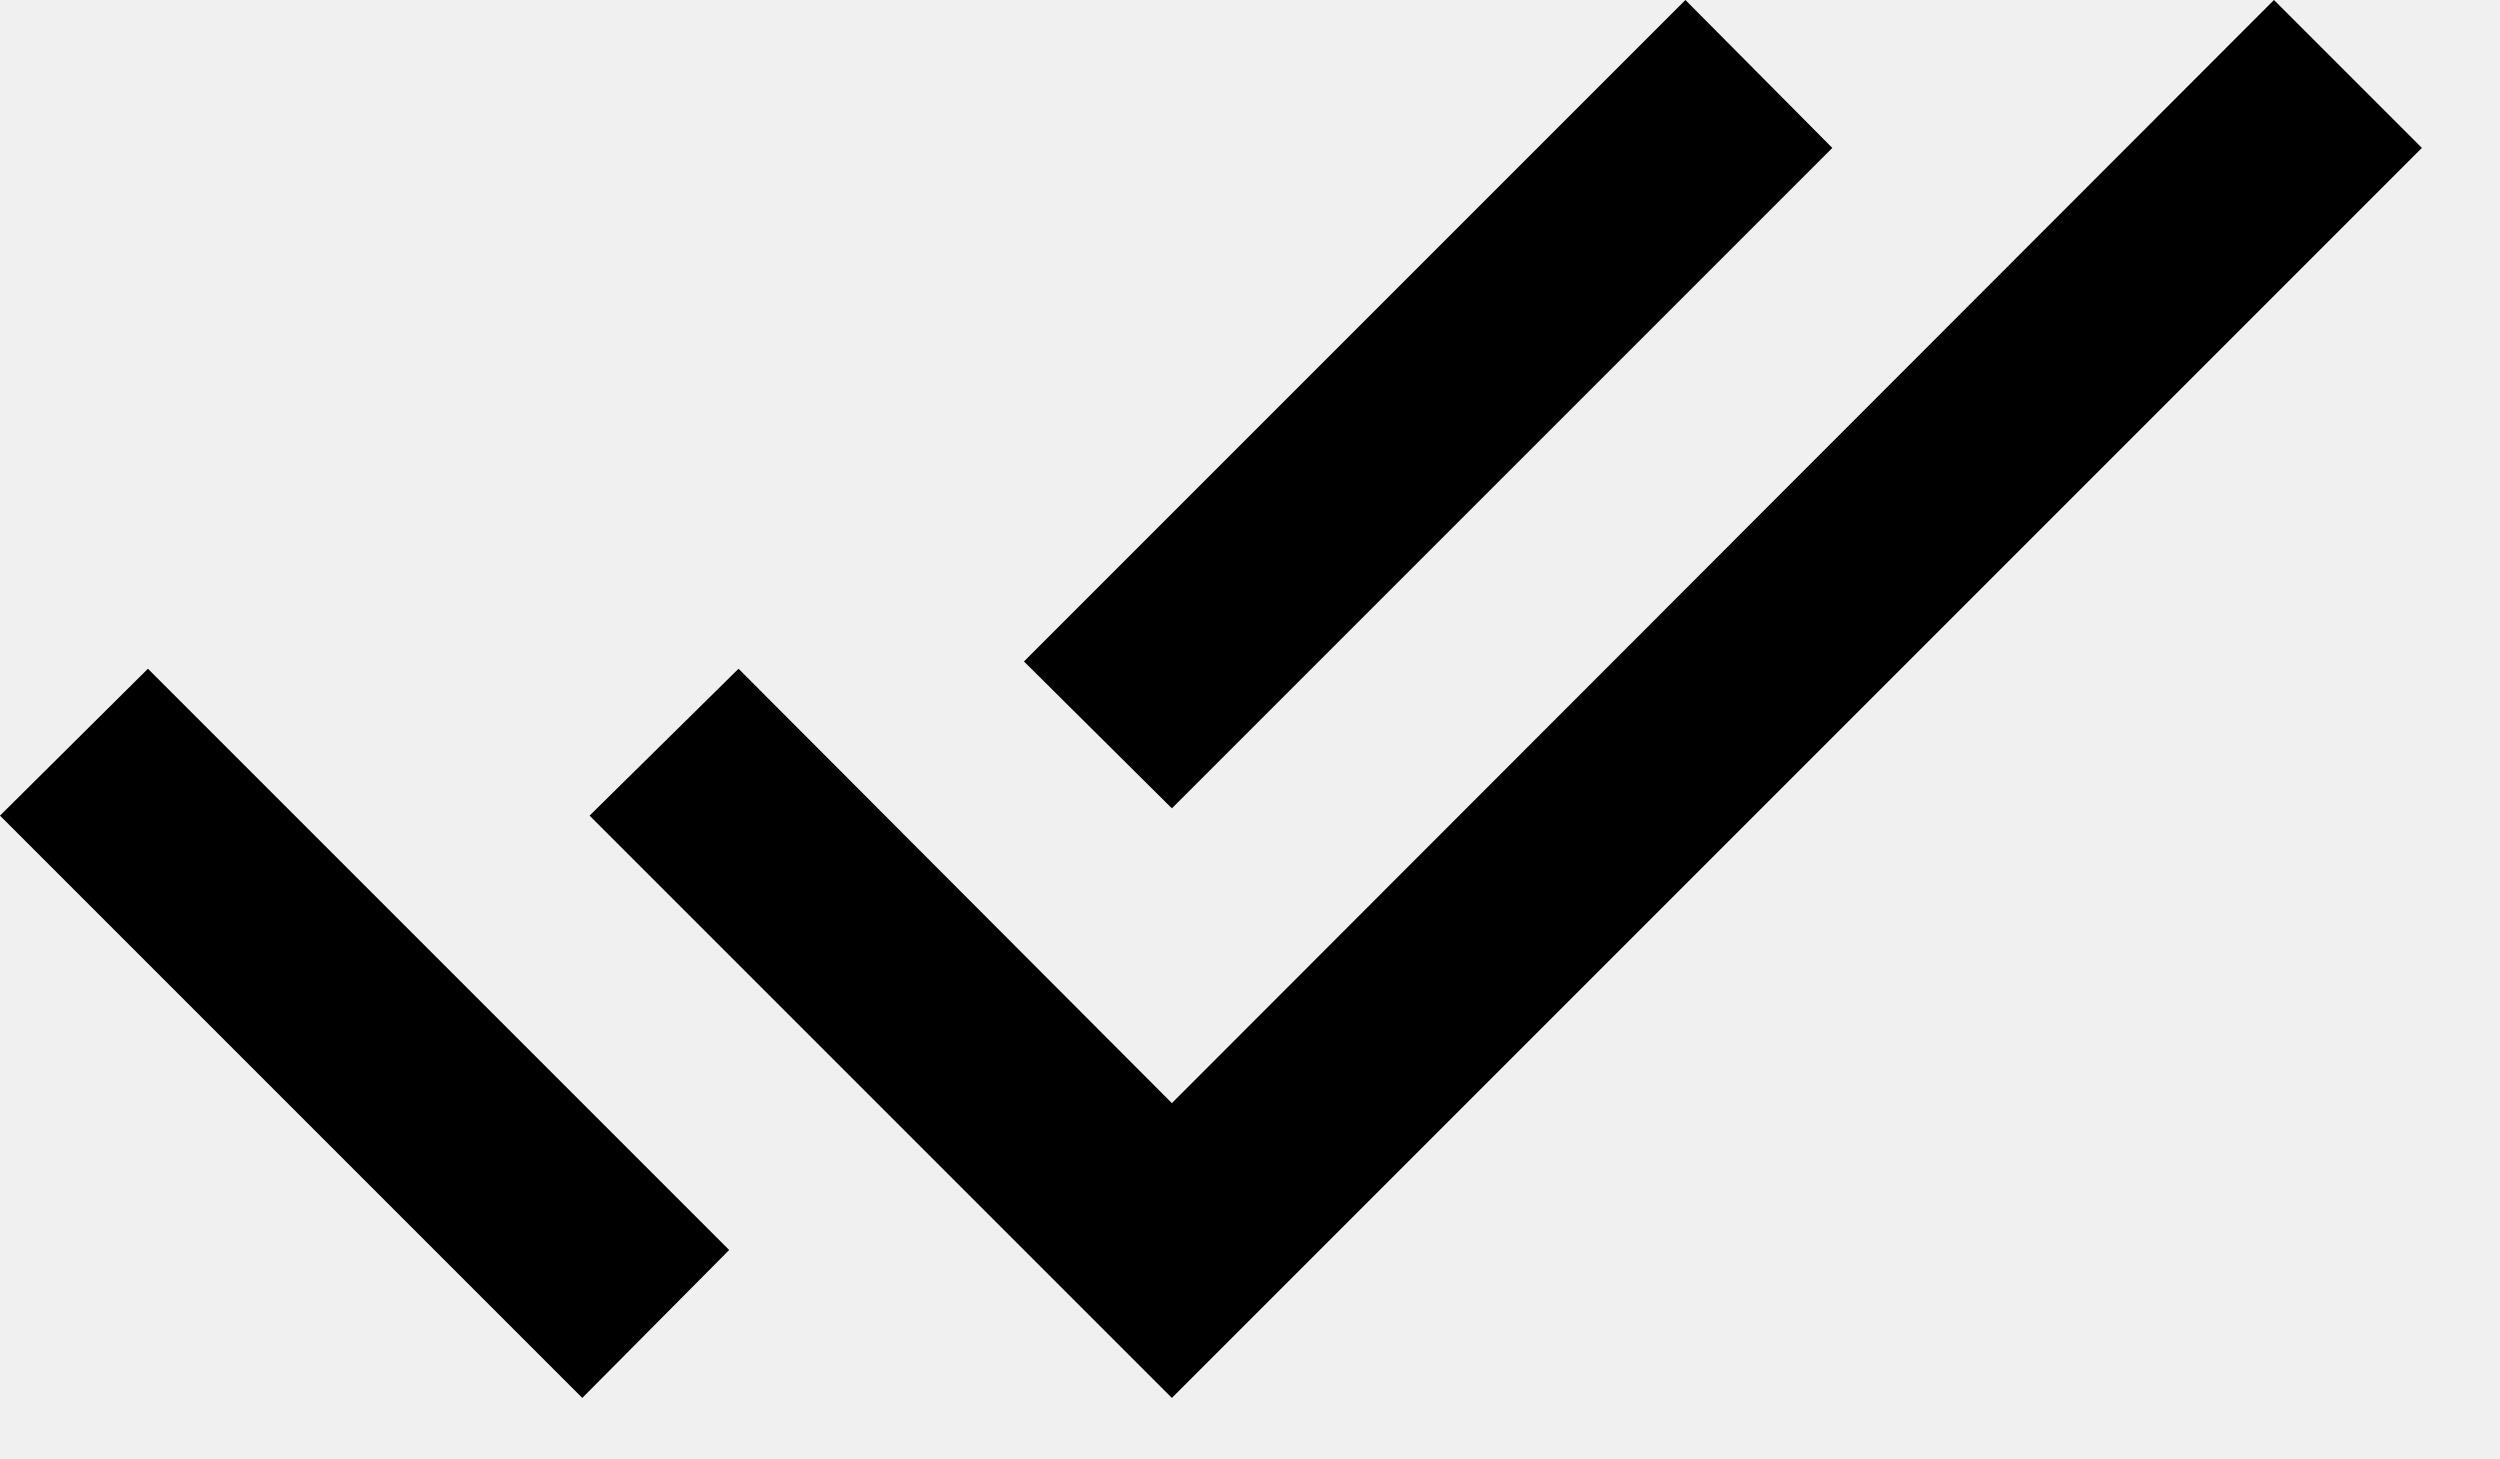
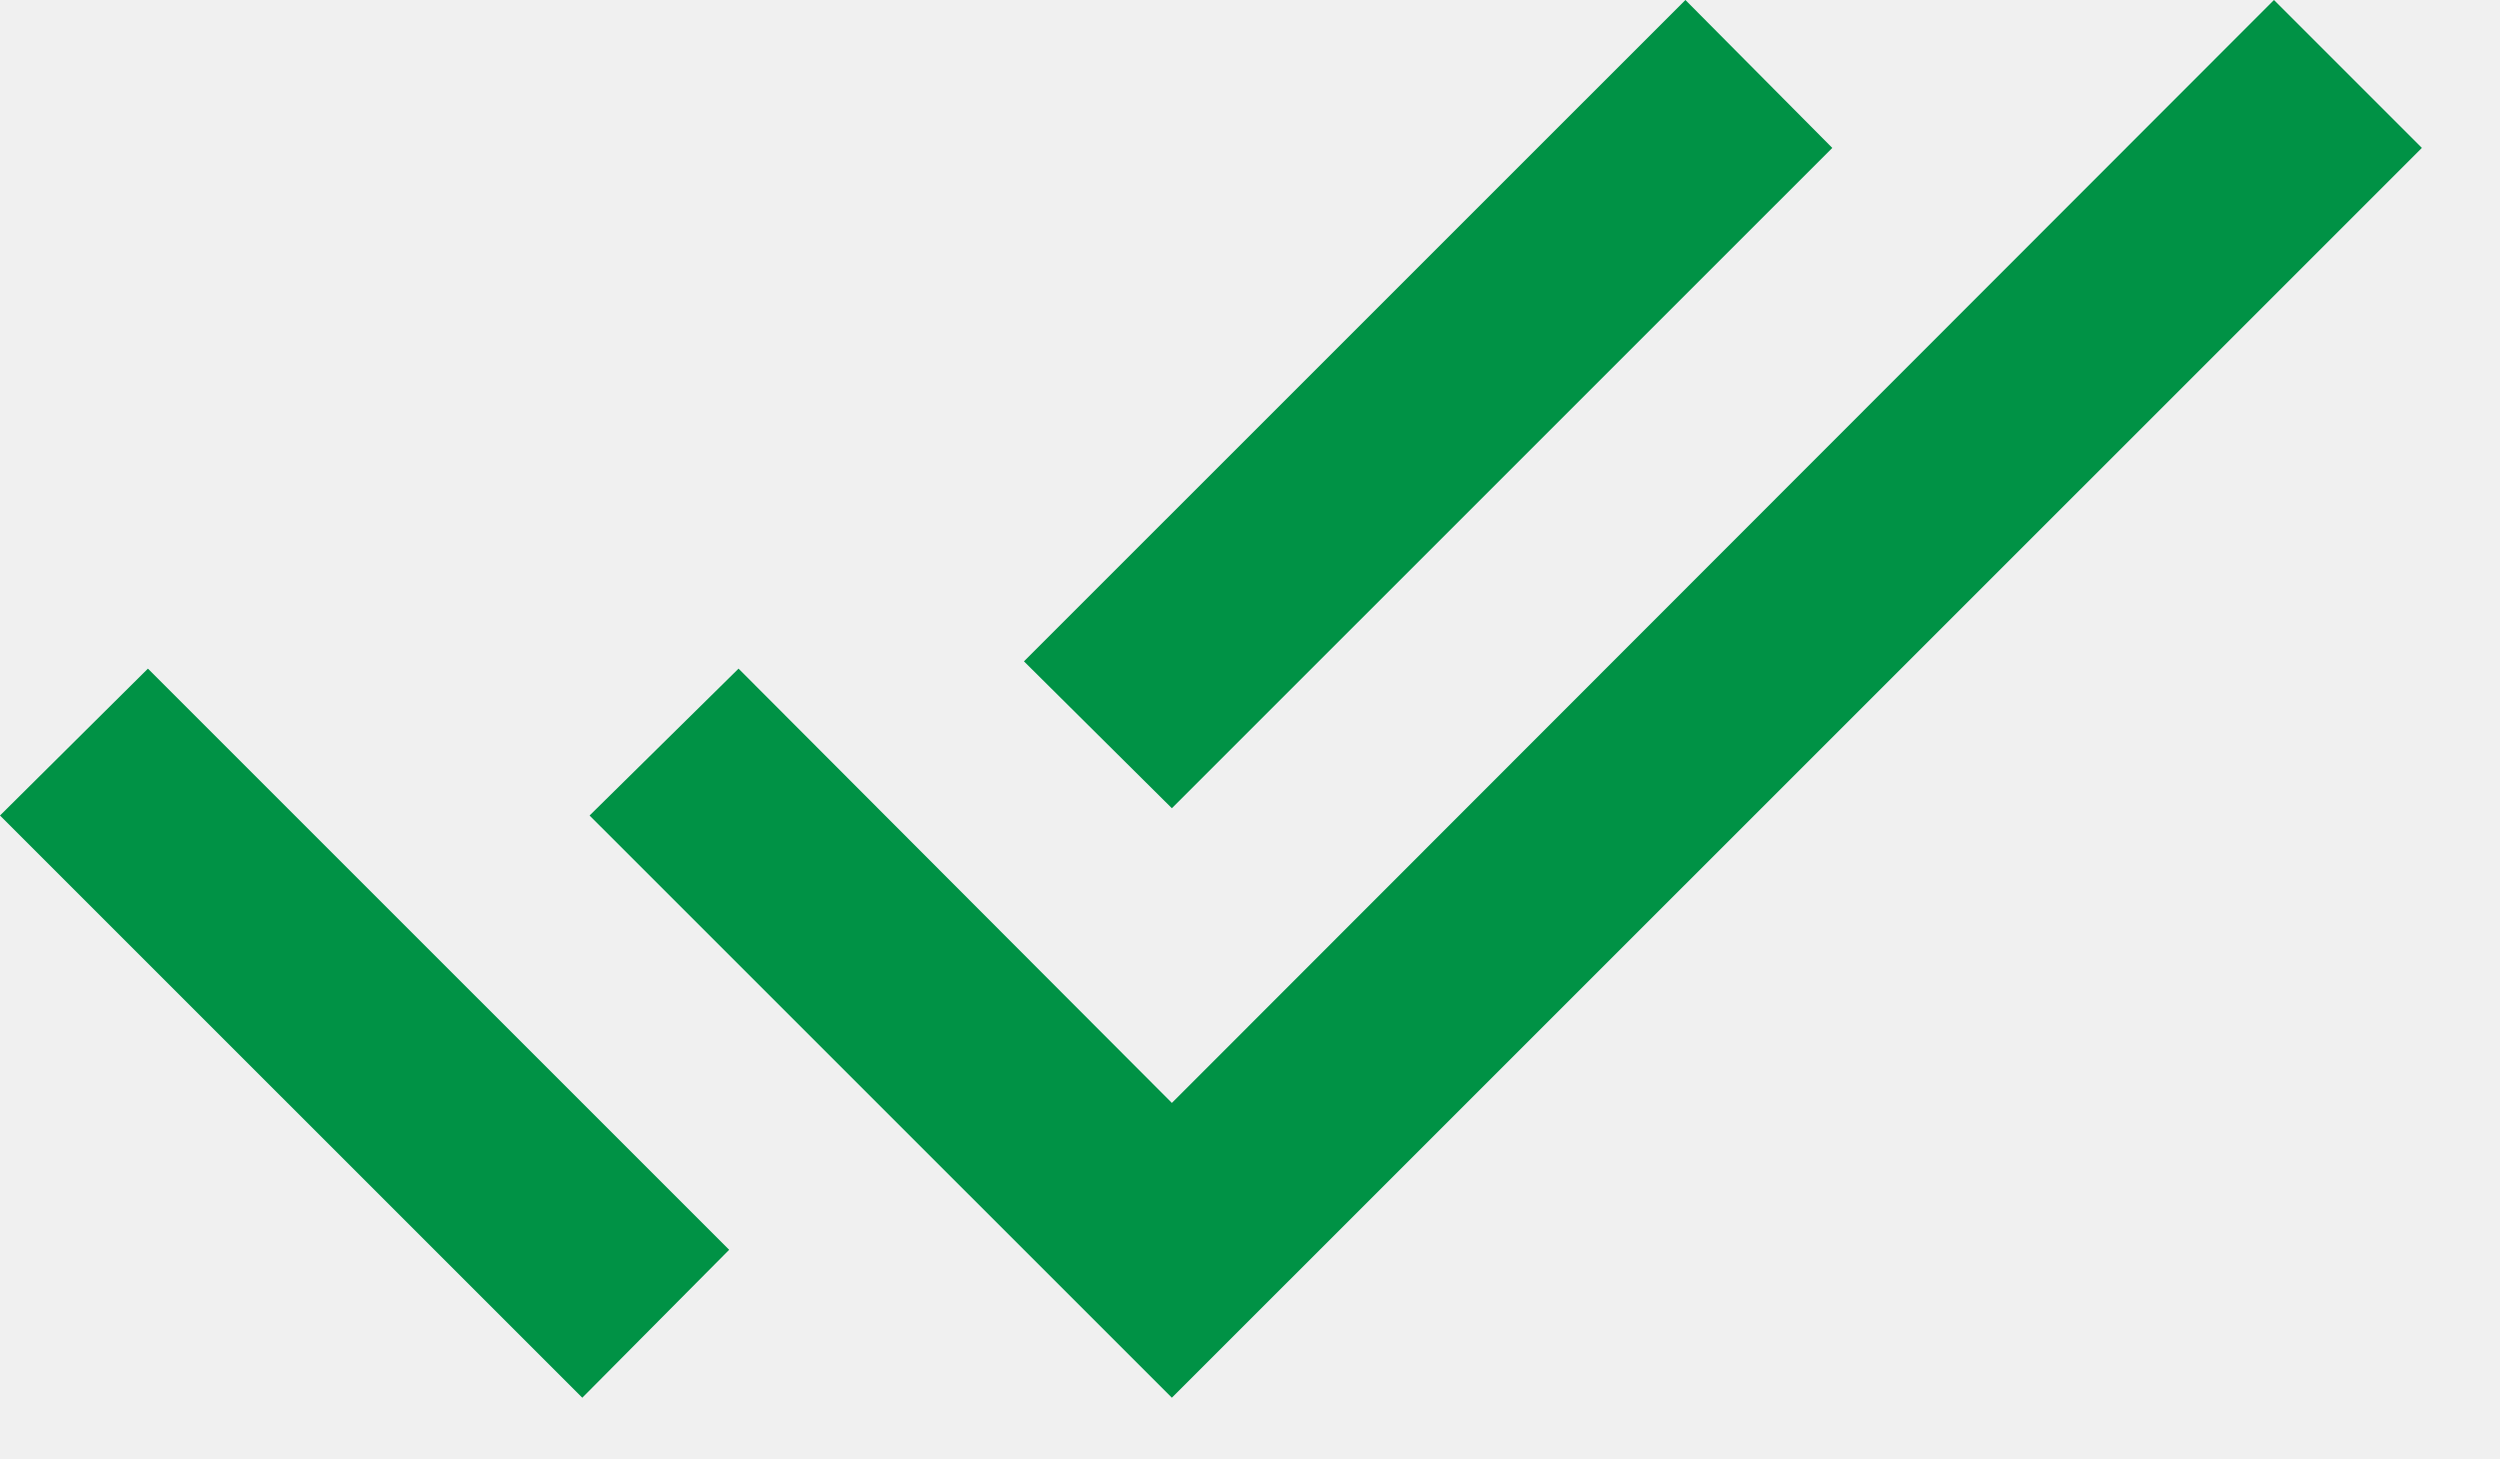
<svg xmlns="http://www.w3.org/2000/svg" width="24" height="14" viewBox="0 0 24 14" fill="none">
-   <path d="M0 7.83L5.59 13.42L7 12L1.42 6.42M21.83 0L11.25 10.59L7.09 6.42L5.66 7.83L11.25 13.42L23.25 1.42M17.59 1.42L16.18 0L9.83 6.35L11.25 7.76L17.59 1.42Z" fill="black" />
+   <g clip-path="url(#clip0_1878_12617)">
+     <path d="M0 7.829L5.59 13.418L7 11.998L1.42 6.419M21.83 0L11.25 10.588L7.09 6.419L5.66 7.829L11.25 13.418L23.25 1.42M17.59 1.42L16.18 0L9.83 6.349L11.25 7.759L17.59 1.42Z" fill="#009245" />
+   </g>
+   <defs>
+     <clipPath id="clip0_1878_12617">
+       <rect width="23.25" height="13.418" fill="white" />
+     </clipPath>
+   </defs>
</svg>
